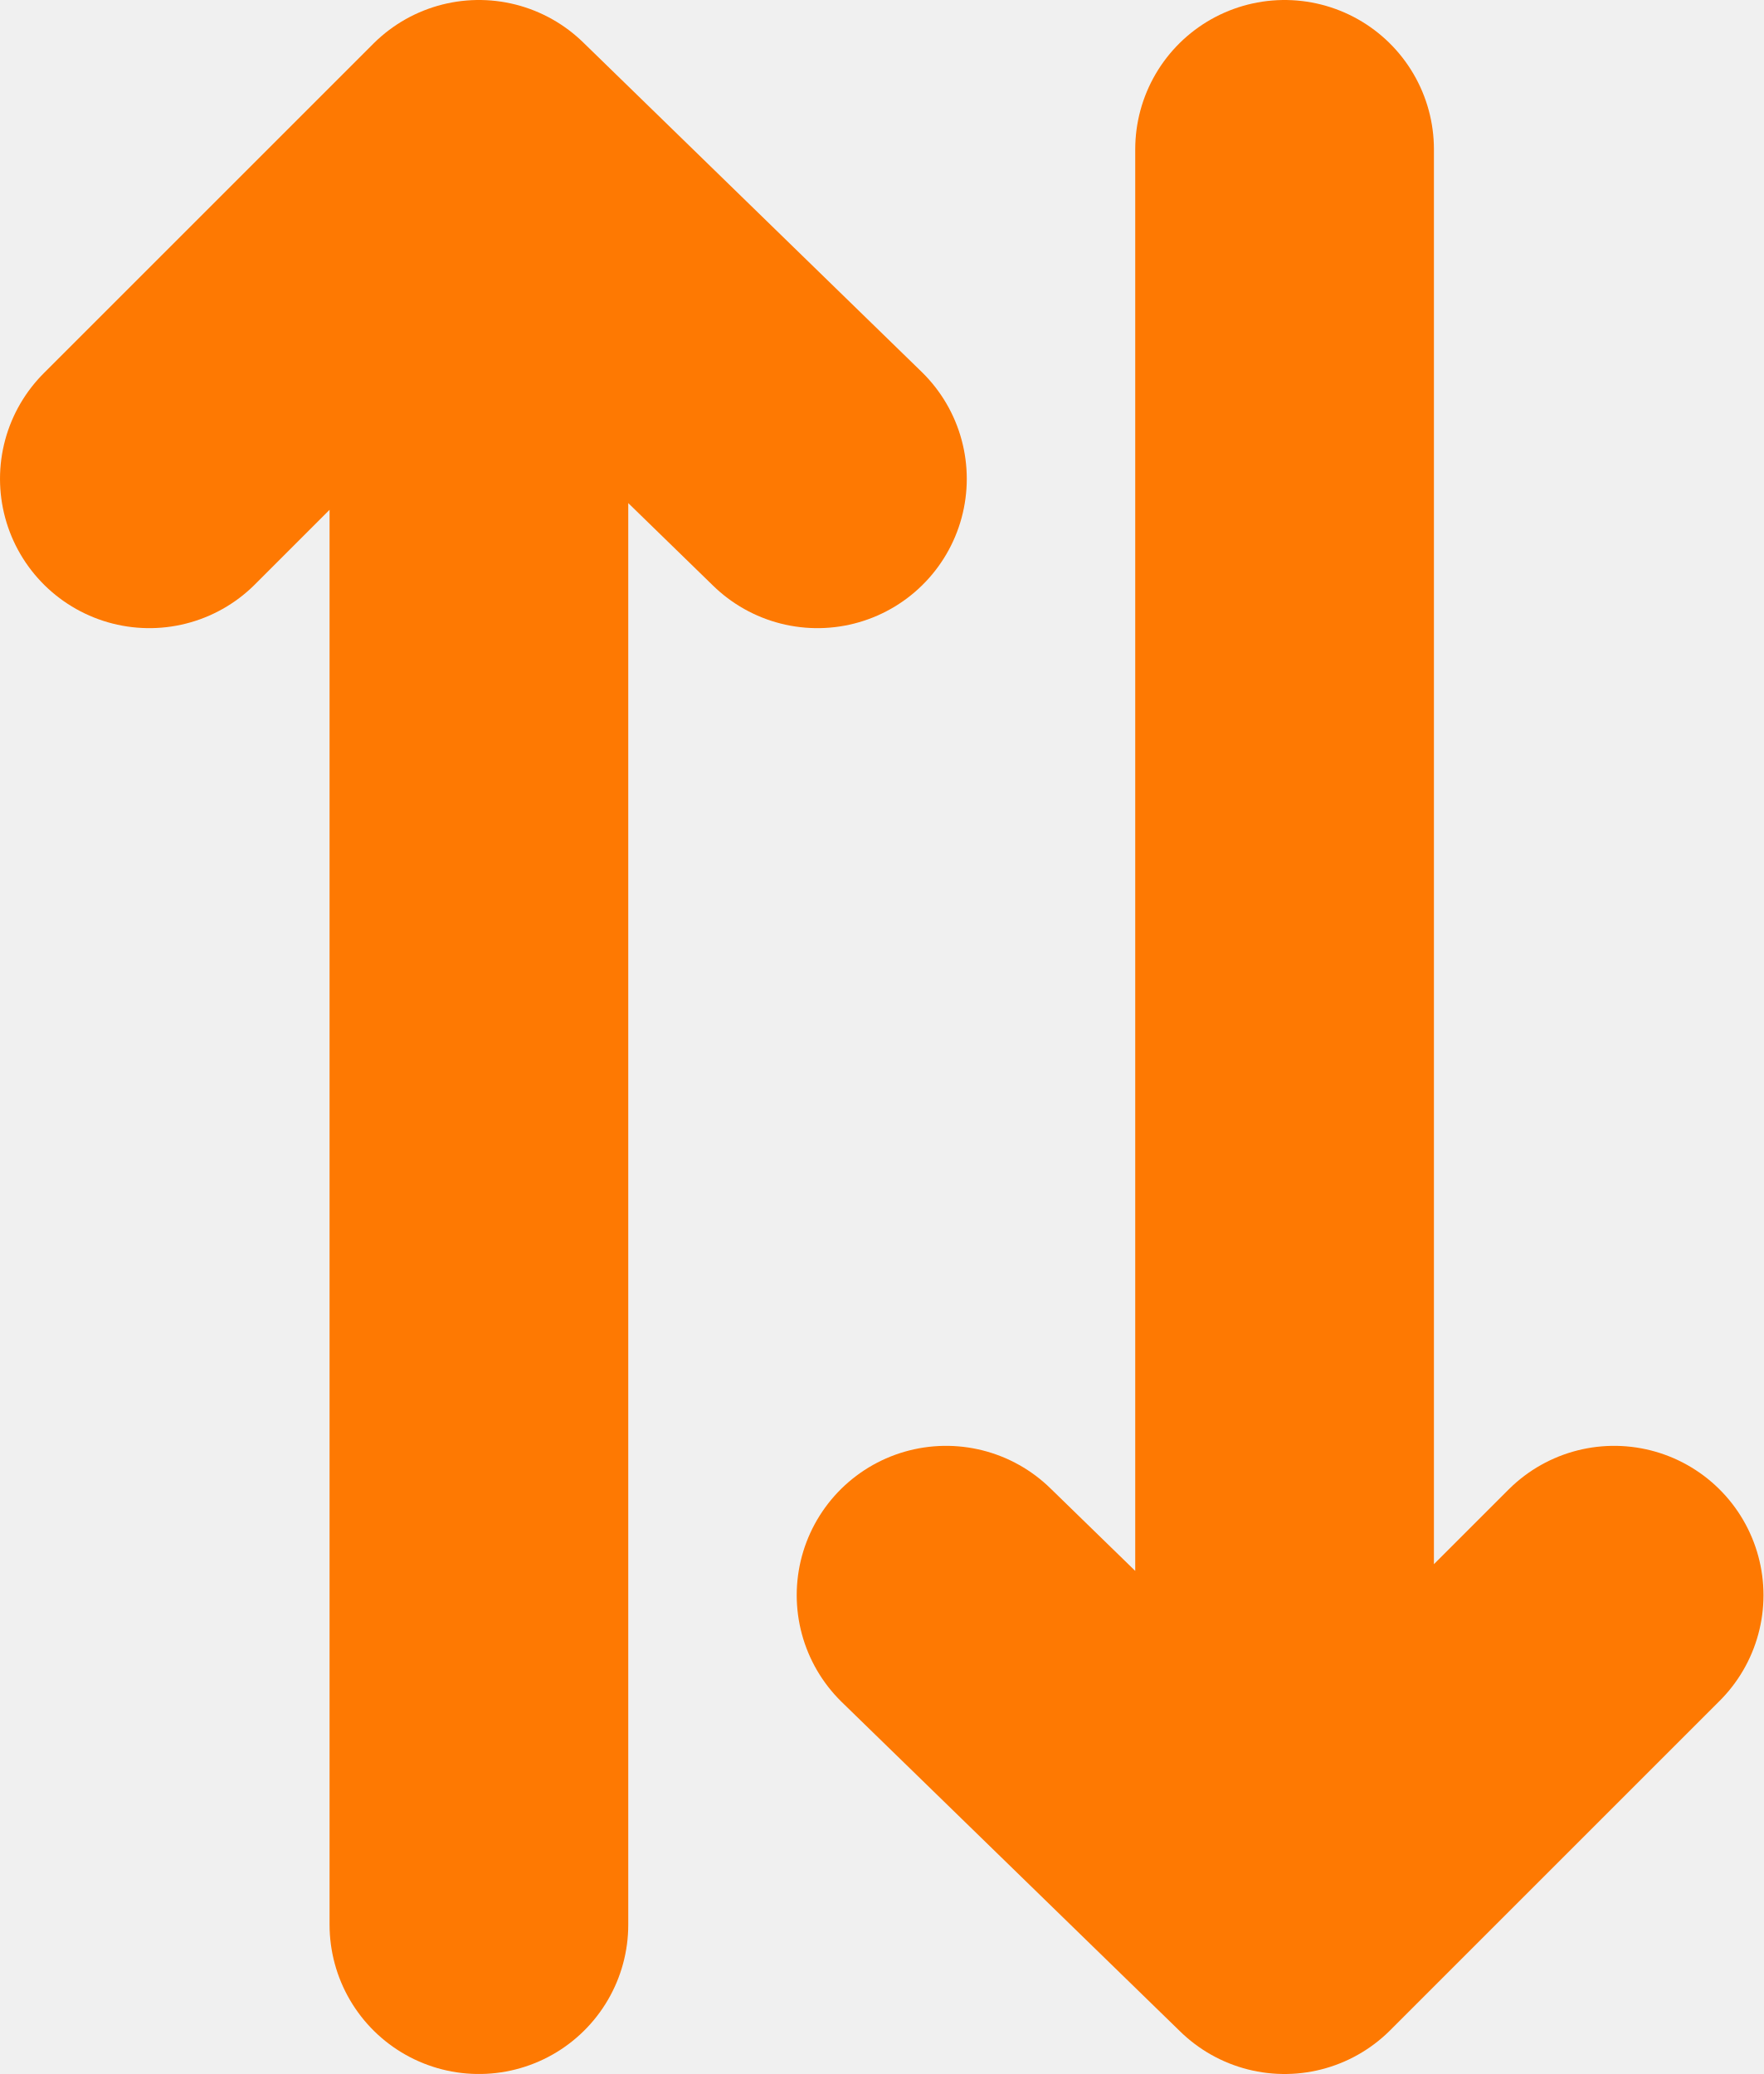
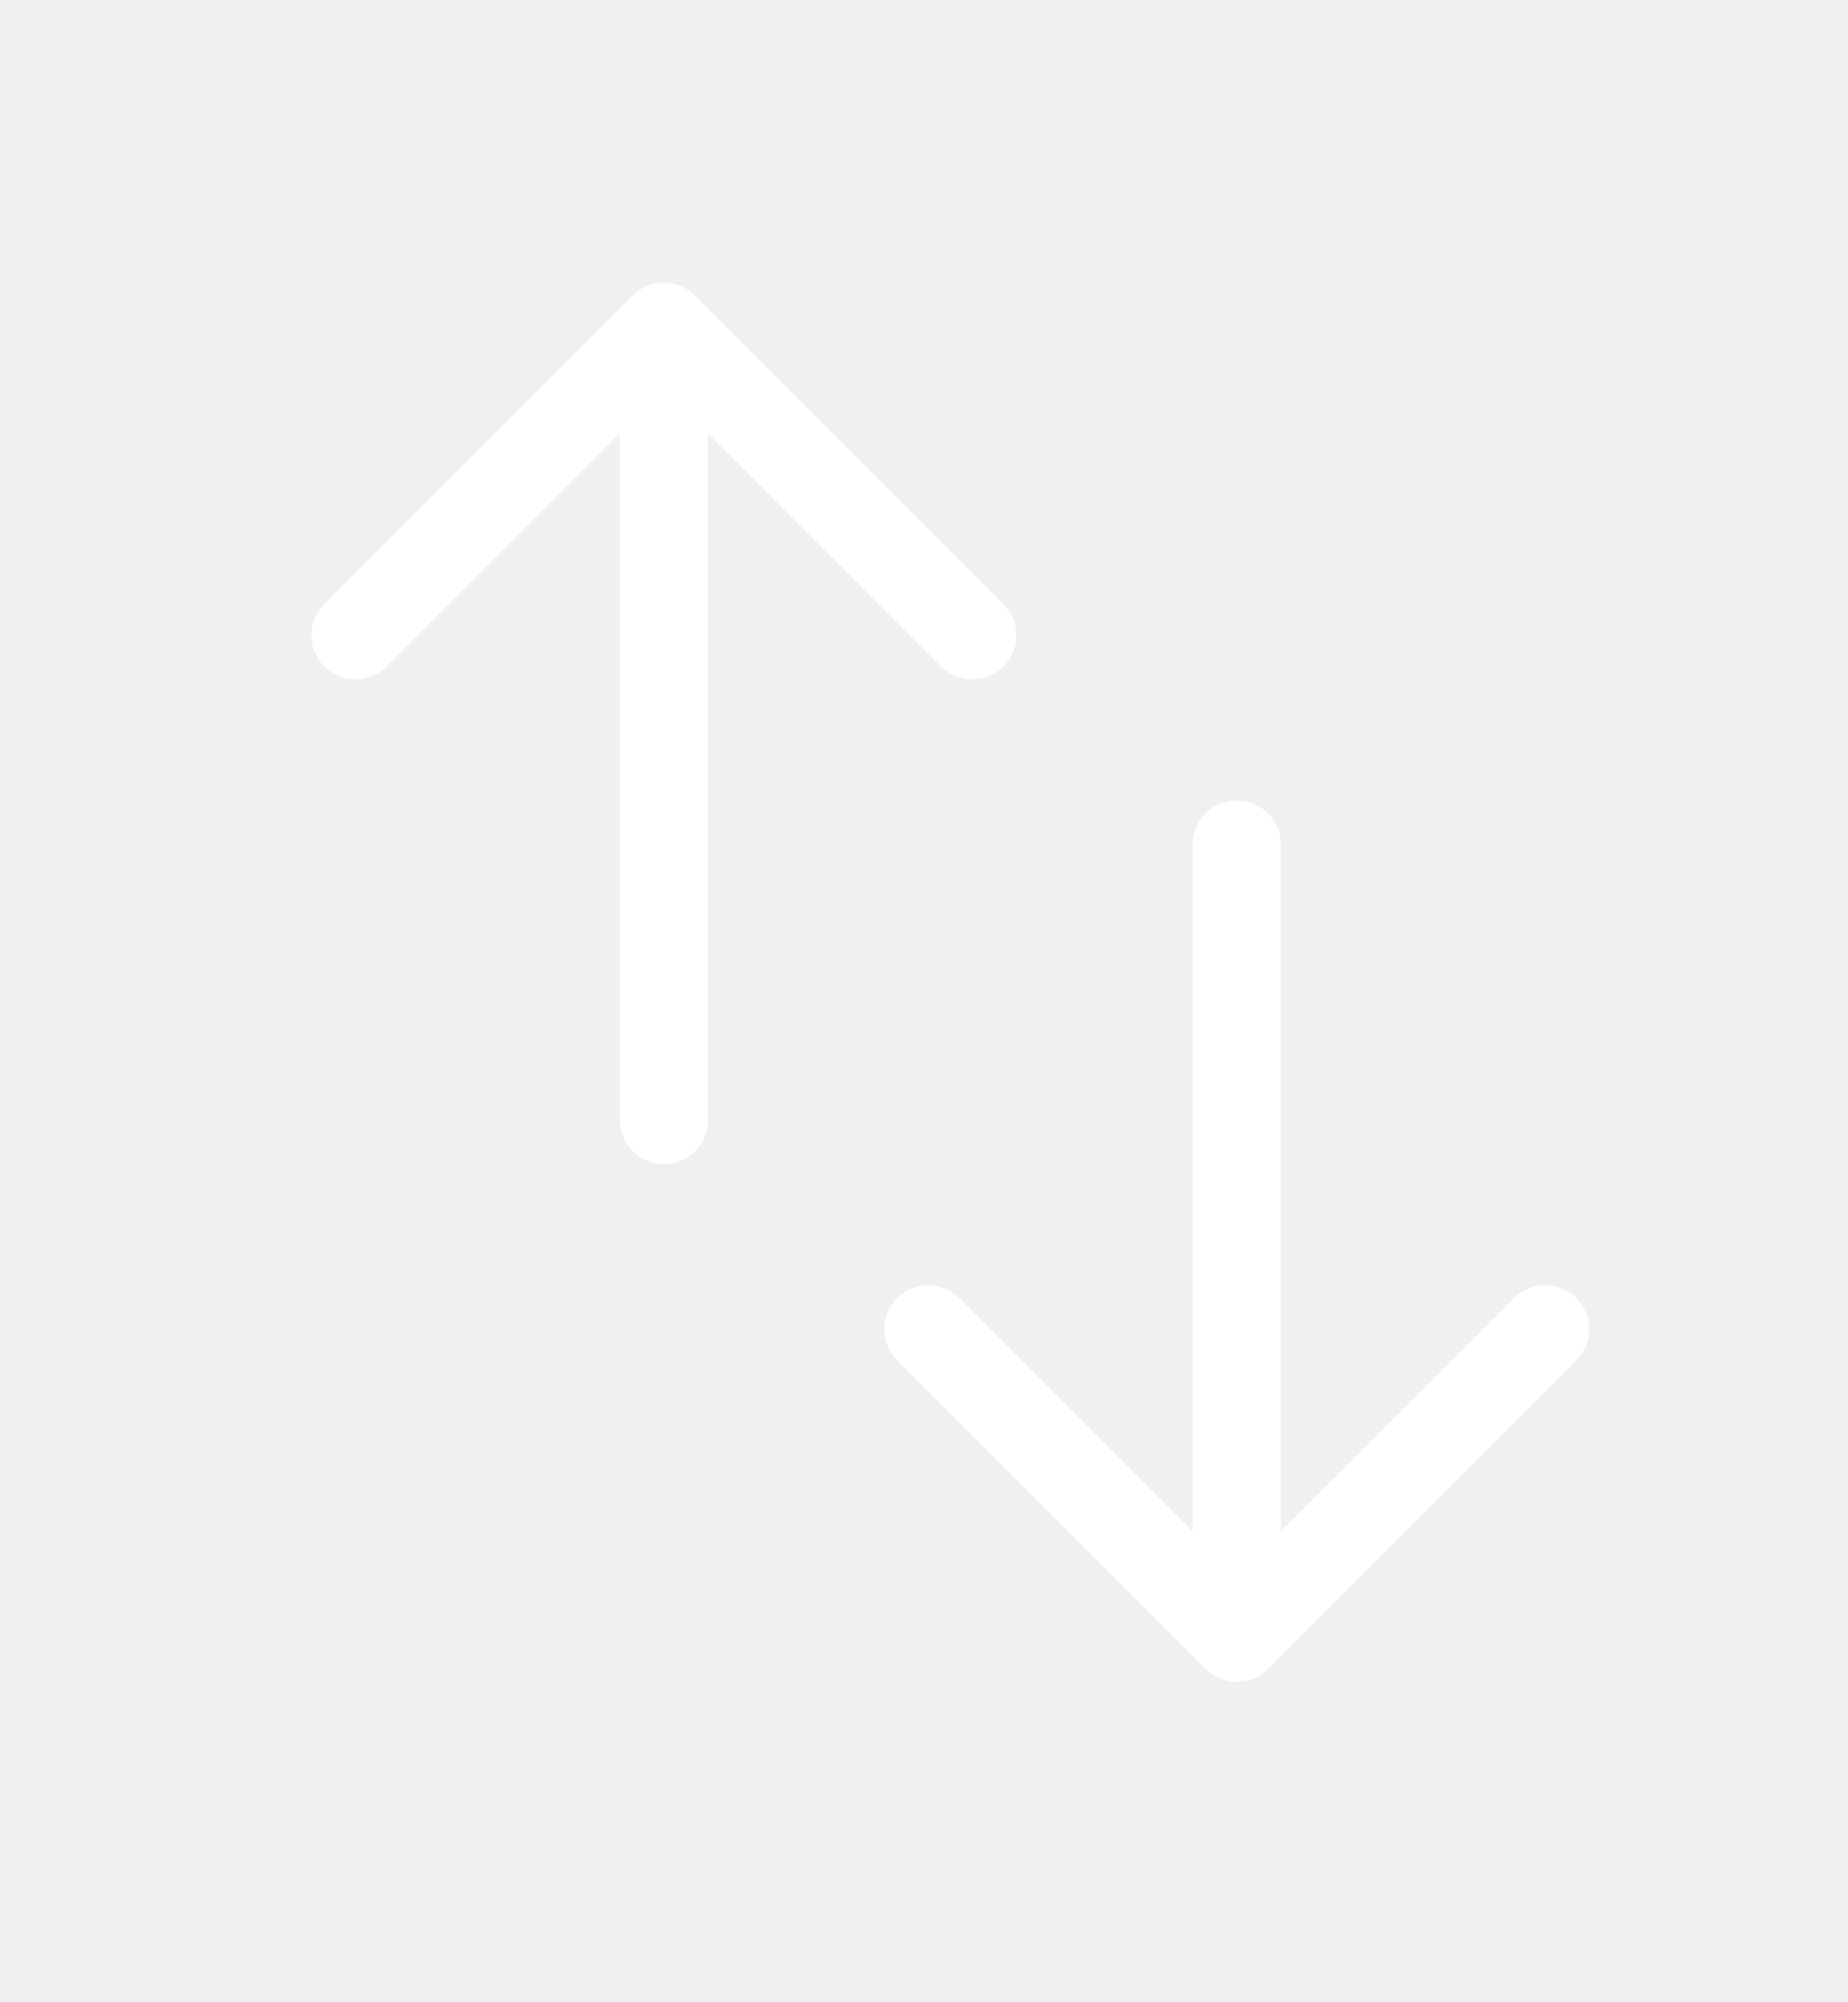
- <svg xmlns="http://www.w3.org/2000/svg" width="8.855" height="10.417" viewBox="0 0 8.855 10.417">
-   <g id="sort_1" data-name="sort 1" transform="translate(-254.219 -507.571)">
-     <path id="Path_36169" data-name="Path 36169" d="M282.956,497.219v8.917l1.655-1.655-1.655,1.655-1.7-1.655" transform="translate(-22.286 11.102)" fill="none" stroke="#fe7902" stroke-linecap="round" stroke-linejoin="round" stroke-width="1.5" />
-     <path id="Path_36179" data-name="Path 36179" d="M282.956,497.219v8.917l1.655-1.655-1.655,1.655-1.7-1.655" transform="translate(539.58 1014.457) rotate(180)" fill="none" stroke="#fe7902" stroke-linecap="round" stroke-linejoin="round" stroke-width="1.5" />
+ <svg xmlns="http://www.w3.org/2000/svg" width="24" height="26" viewBox="0 0 24 26">
+   <g id="Mask_Group_451" data-name="Mask Group 451" transform="translate(17482 -9103)" clip-path="url(#clip-path)">
+     <g id="Group_36532" data-name="Group 36532" transform="translate(-17616.789 8335.339)">
+       <path id="arrow-down-Bold_1_" d="M935.989,1827.272l-4.006,4.006a.572.572,0,0,1-.809,0l-4.006-4.006a.572.572,0,0,1,.809-.809l3.029,3.029v-8.92a.572.572,0,1,1,1.145,0v8.92l3.029-3.029a.572.572,0,1,1,.809.809Z" transform="translate(-780.726 -1041.943)" fill="#fff" />
+       <path id="arrow-down-Bold_1_2" data-name="arrow-down-Bold_1_" d="M8.99,7.272,4.983,11.279a.572.572,0,0,1-.809,0L.168,7.272a.572.572,0,0,1,.809-.809L4.006,9.492V.572a.572.572,0,1,1,1.145,0v8.92L8.18,6.463a.572.572,0,1,1,.809.809Z" transform="translate(147.991 782.78) rotate(180)" fill="#fff" />
+     </g>
  </g>
</svg>
